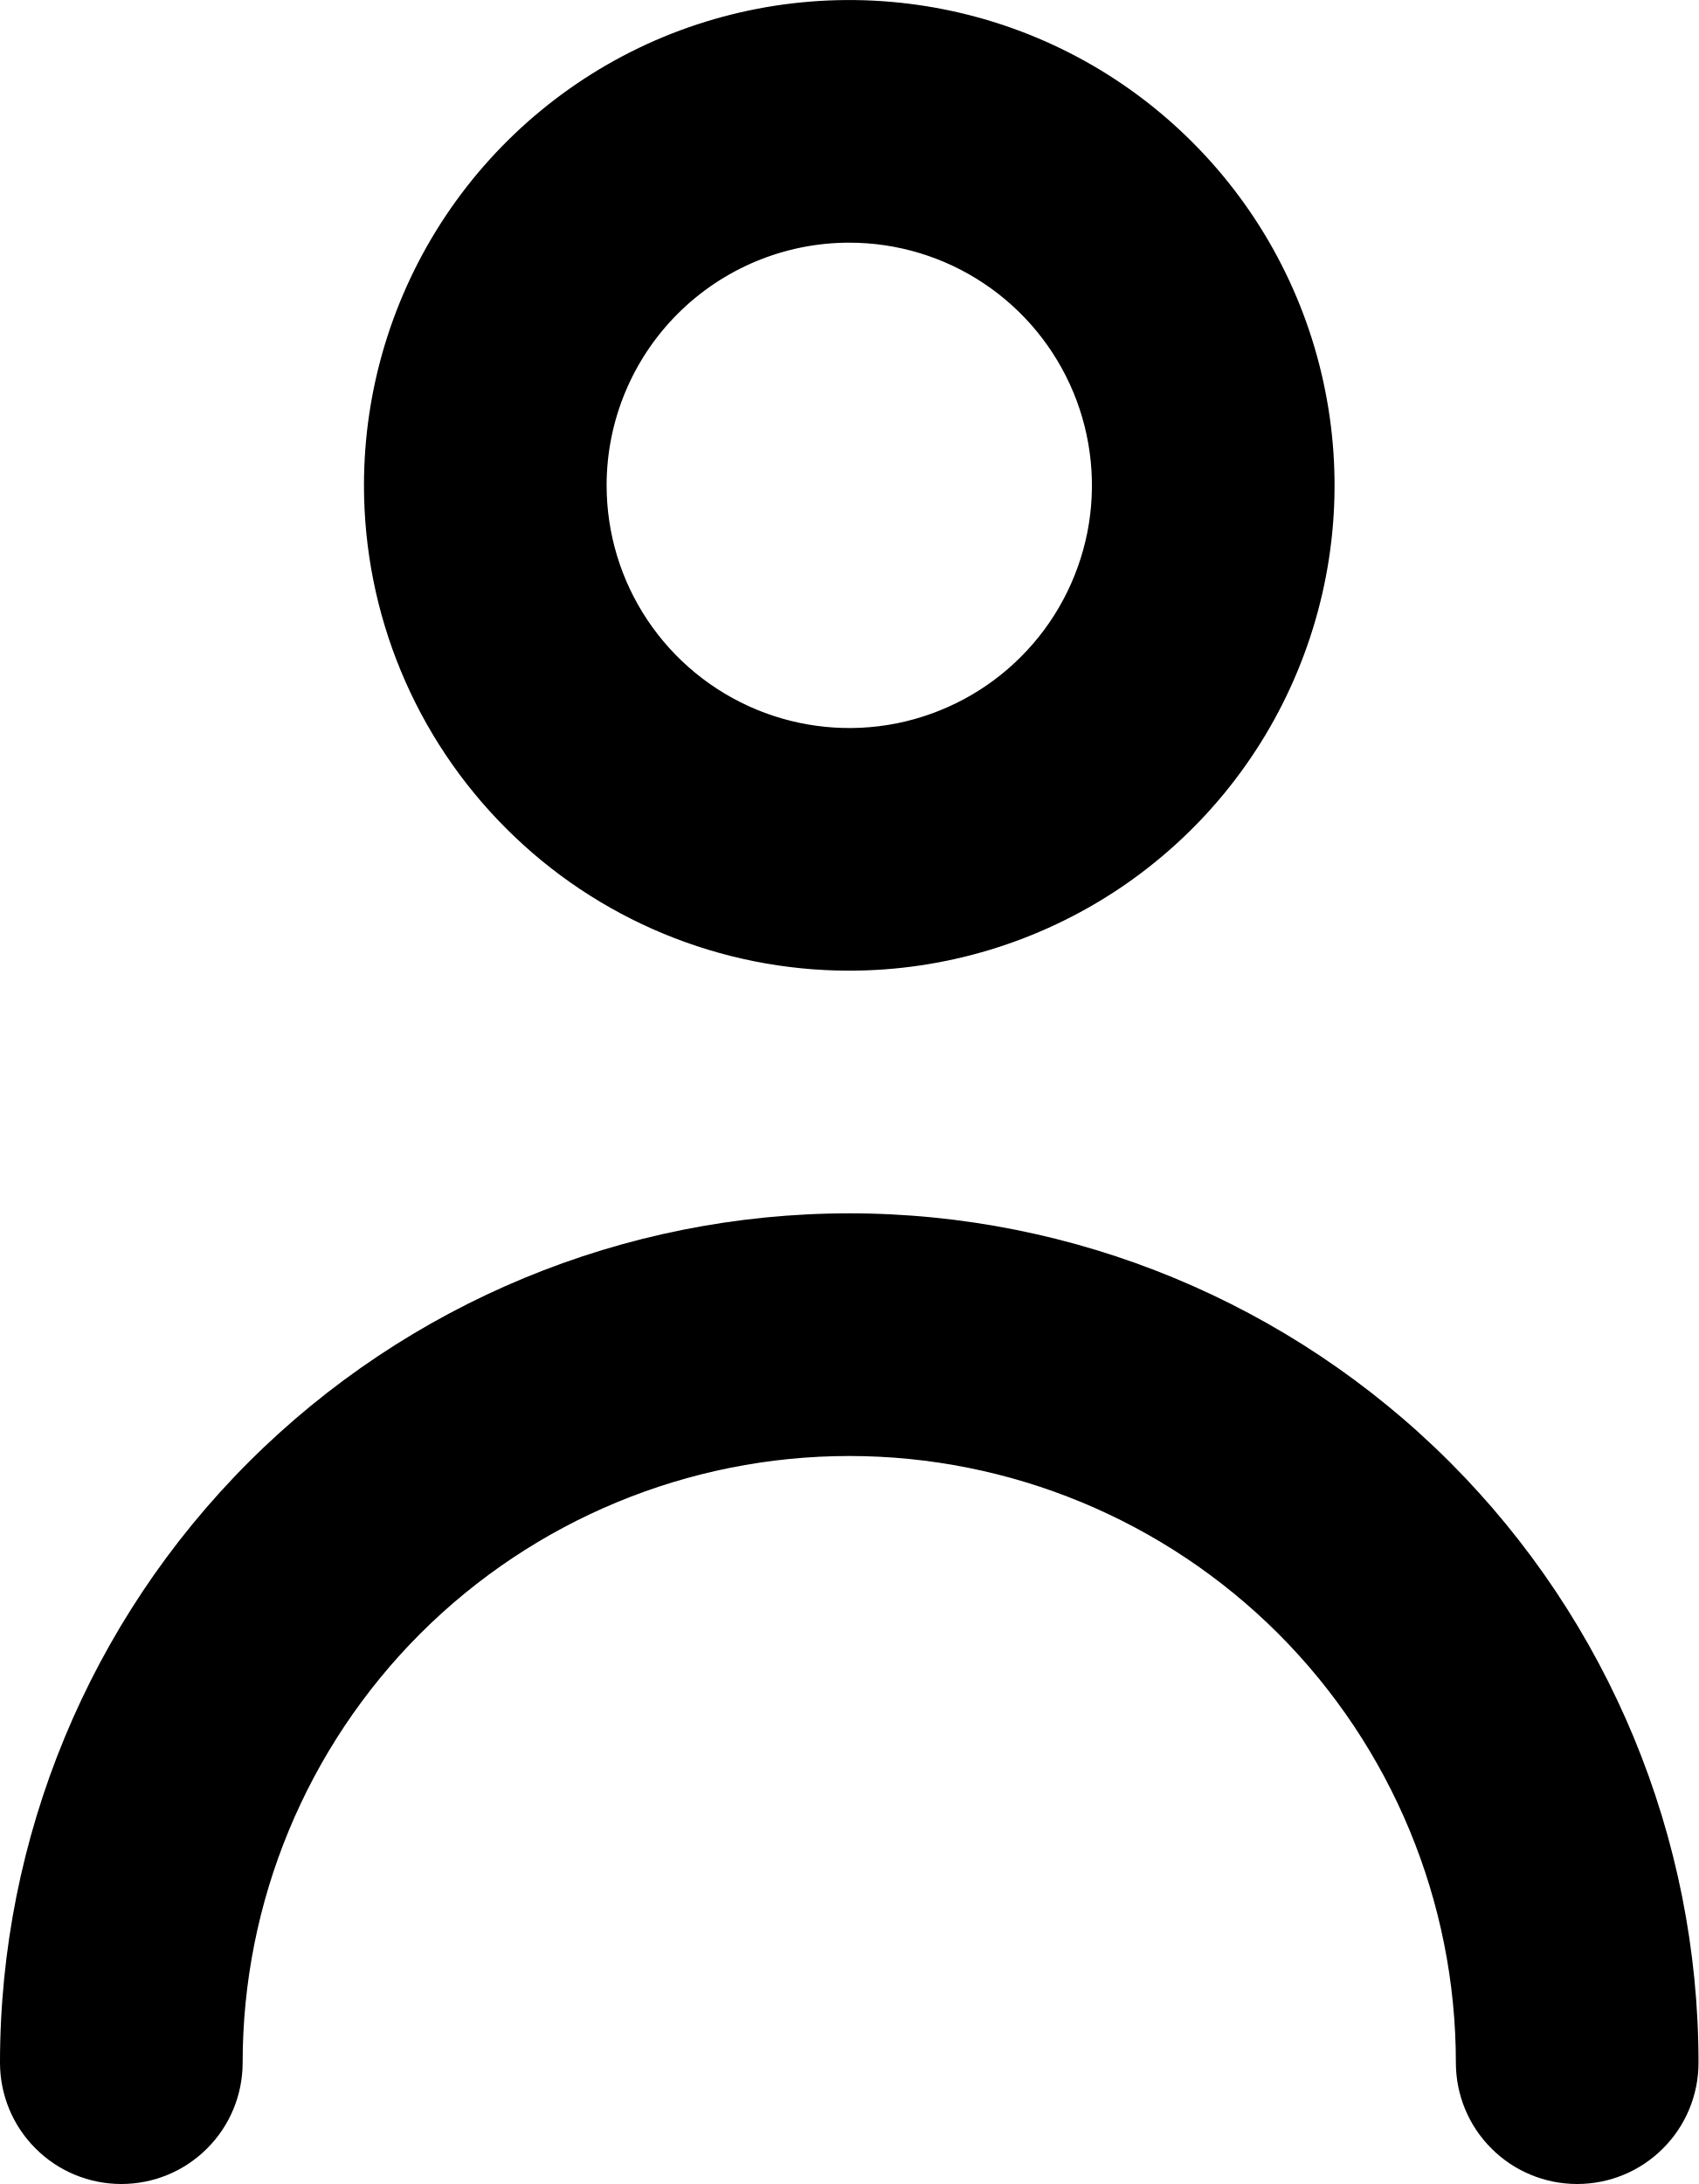
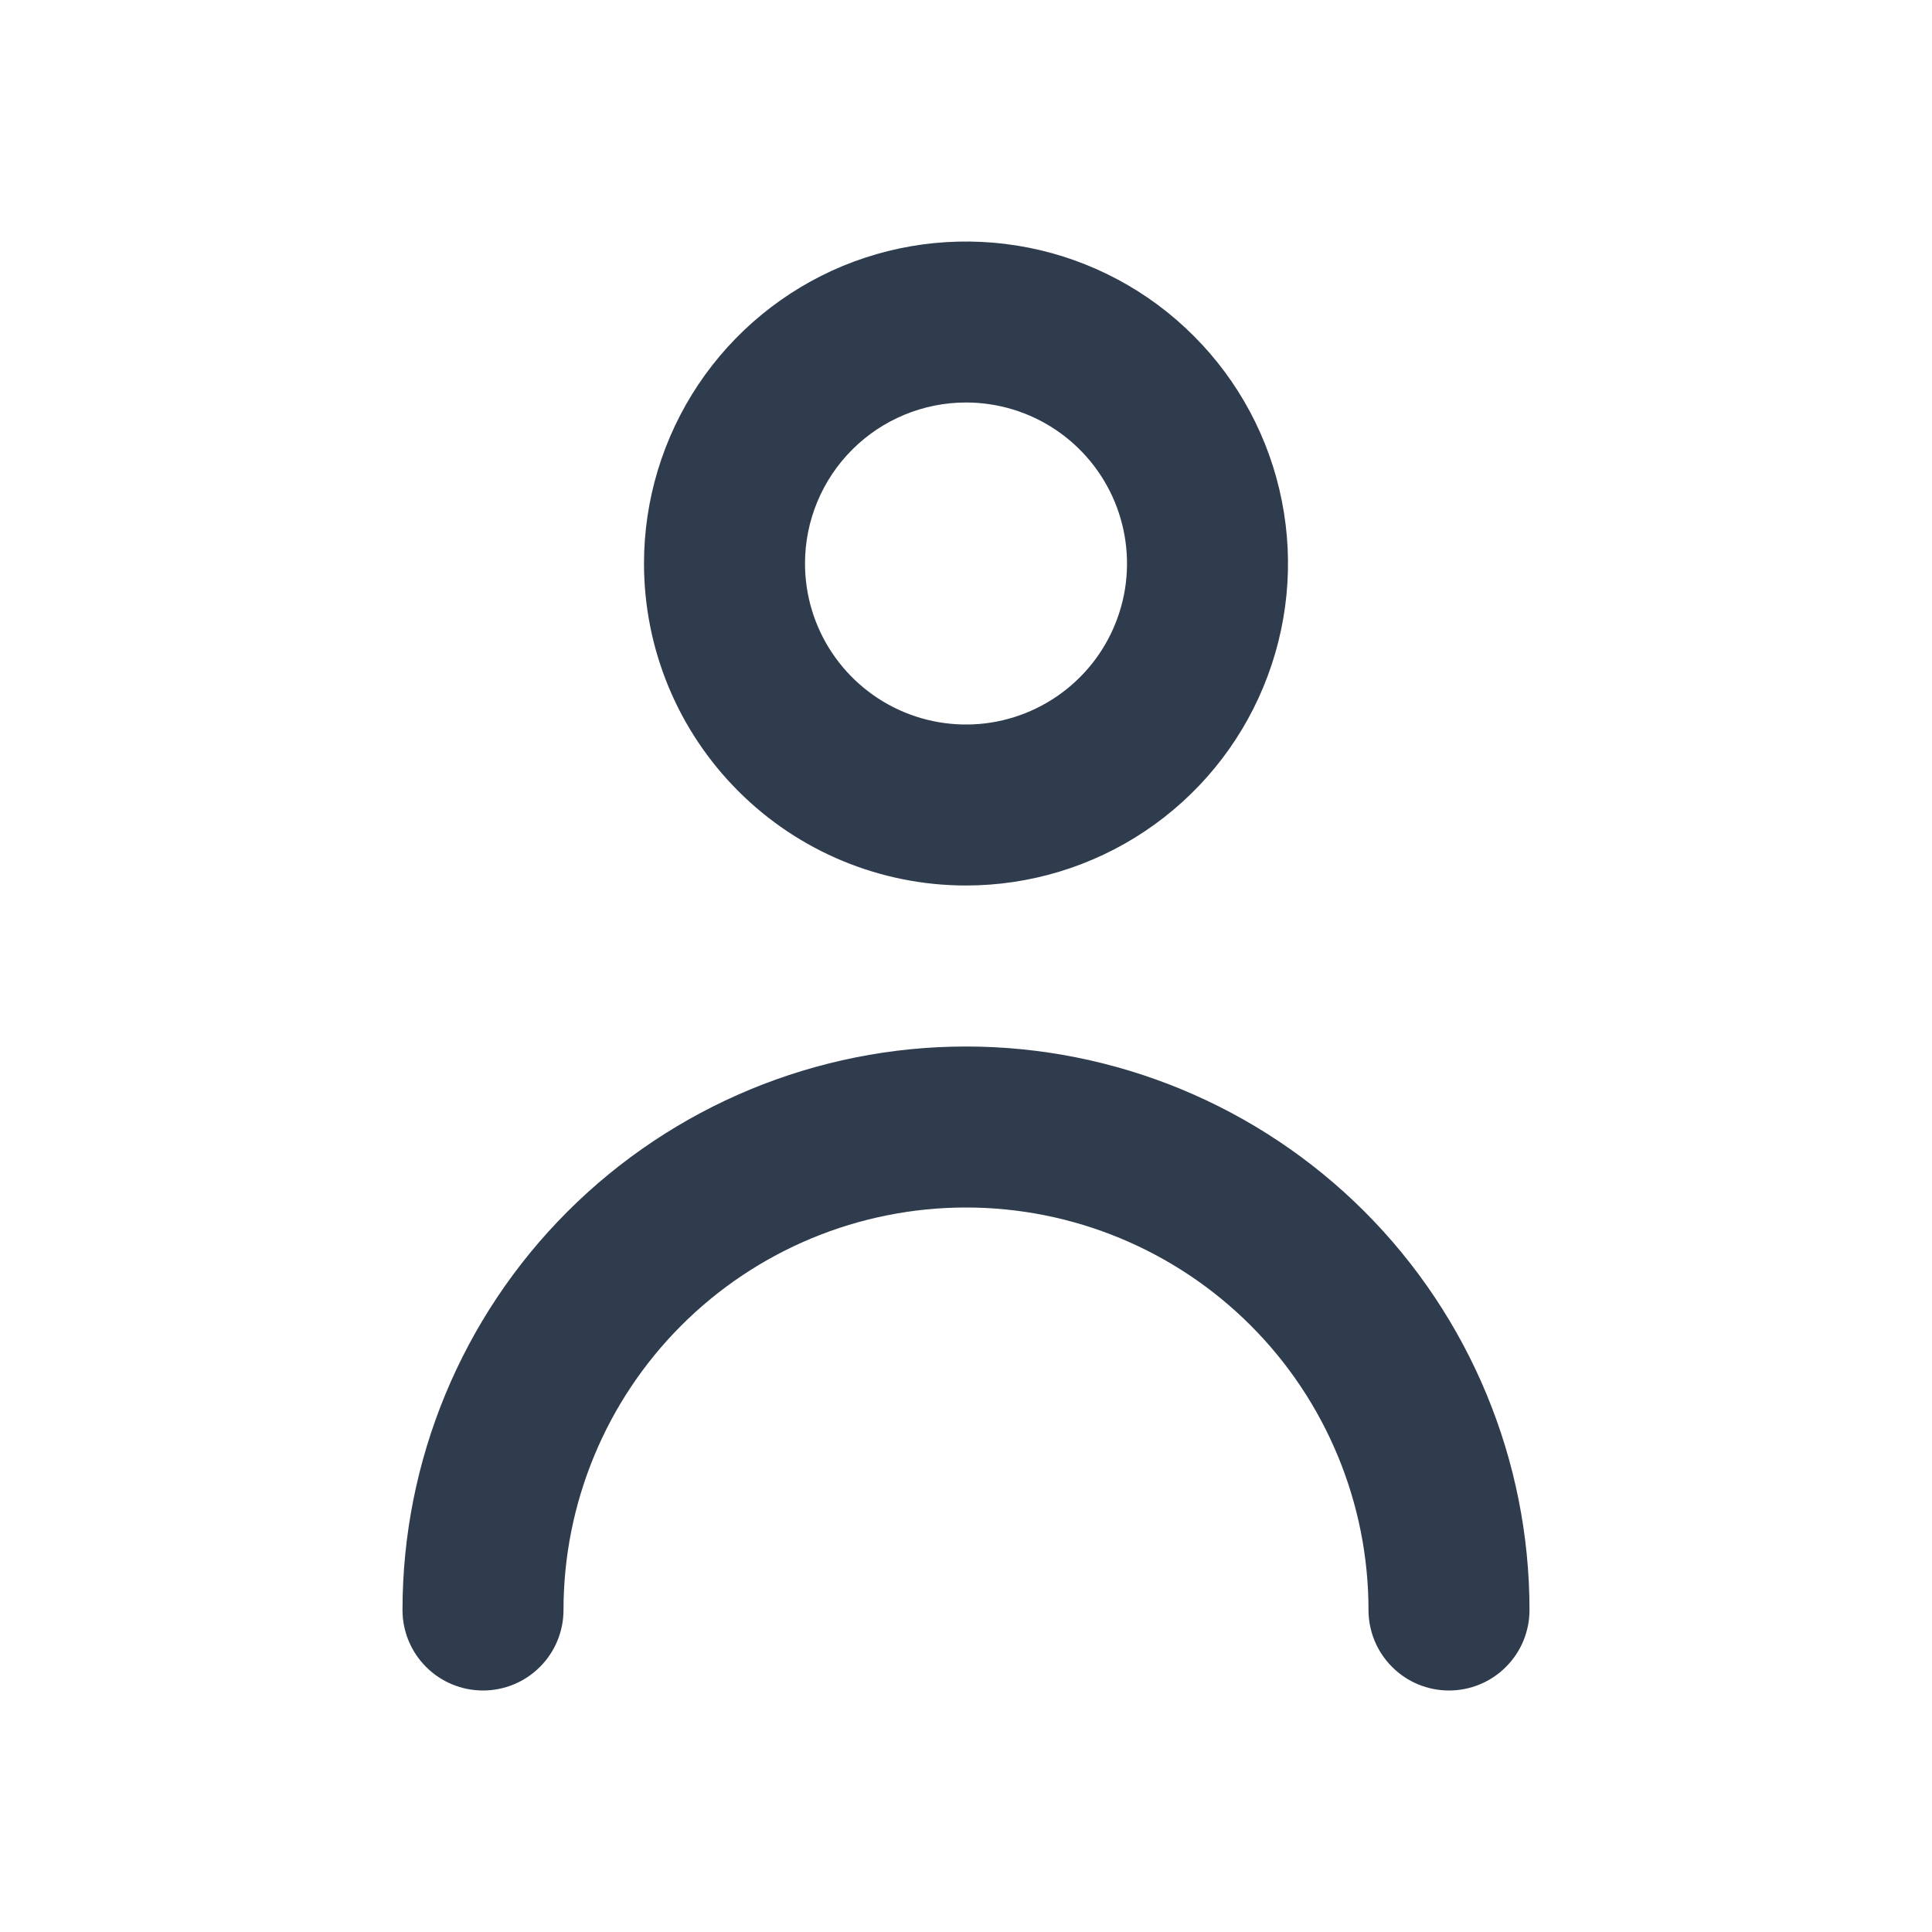
- <svg xmlns="http://www.w3.org/2000/svg" width="14" height="18" viewBox="0 0 14 18" fill="none">
-   <path d="M7 8C7.791 8 8.564 7.765 9.222 7.326C9.88 6.886 10.393 6.262 10.695 5.531C10.998 4.8 11.078 3.996 10.923 3.22C10.769 2.444 10.388 1.731 9.828 1.172C9.269 0.612 8.556 0.231 7.78 0.077C7.004 -0.077 6.2 0.002 5.469 0.304C4.738 0.607 4.114 1.12 3.674 1.778C3.235 2.436 3 3.209 3 4C3 5.061 3.421 6.078 4.172 6.828C4.922 7.579 5.939 8 7 8ZM7 2C7.396 2 7.782 2.117 8.111 2.337C8.44 2.557 8.696 2.869 8.848 3.235C8.999 3.6 9.039 4.002 8.962 4.39C8.884 4.778 8.694 5.135 8.414 5.414C8.135 5.694 7.778 5.884 7.39 5.962C7.002 6.039 6.6 5.999 6.235 5.848C5.869 5.696 5.557 5.44 5.337 5.111C5.117 4.782 5 4.396 5 4C5 3.47 5.211 2.961 5.586 2.586C5.961 2.211 6.47 2 7 2ZM7 10C5.143 10 3.363 10.738 2.05 12.05C0.737 13.363 0 15.143 0 17C0 17.265 0.105 17.52 0.293 17.707C0.48 17.895 0.735 18 1 18C1.265 18 1.52 17.895 1.707 17.707C1.895 17.52 2 17.265 2 17C2 15.674 2.527 14.402 3.464 13.464C4.402 12.527 5.674 12 7 12C8.326 12 9.598 12.527 10.536 13.464C11.473 14.402 12 15.674 12 17C12 17.265 12.105 17.52 12.293 17.707C12.48 17.895 12.735 18 13 18C13.265 18 13.52 17.895 13.707 17.707C13.895 17.52 14 17.265 14 17C14 15.143 13.262 13.363 11.95 12.05C10.637 10.738 8.857 10 7 10Z" fill="black" />
+ <svg xmlns="http://www.w3.org/2000/svg" width="24" height="24" viewBox="0 0 24 24" fill="none">
+   <path d="M12 11C12.791 11 13.565 10.765 14.222 10.326C14.88 9.886 15.393 9.262 15.695 8.531C15.998 7.8 16.078 6.996 15.923 6.22C15.769 5.444 15.388 4.731 14.828 4.172C14.269 3.612 13.556 3.231 12.78 3.077C12.004 2.923 11.2 3.002 10.469 3.304C9.738 3.607 9.114 4.12 8.674 4.778C8.235 5.436 8 6.209 8 7C8 8.061 8.421 9.078 9.172 9.828C9.922 10.579 10.939 11 12 11ZM12 5C12.396 5 12.782 5.117 13.111 5.337C13.44 5.557 13.696 5.869 13.848 6.235C13.999 6.6 14.039 7.002 13.962 7.39C13.884 7.778 13.694 8.135 13.414 8.414C13.134 8.694 12.778 8.884 12.39 8.962C12.002 9.039 11.6 8.999 11.235 8.848C10.869 8.696 10.557 8.44 10.337 8.111C10.117 7.782 10 7.396 10 7C10 6.47 10.211 5.961 10.586 5.586C10.961 5.211 11.47 5 12 5ZM12 13C10.143 13 8.363 13.738 7.05 15.05C5.737 16.363 5 18.143 5 20C5 20.265 5.105 20.52 5.293 20.707C5.48 20.895 5.735 21 6 21C6.265 21 6.52 20.895 6.707 20.707C6.895 20.52 7 20.265 7 20C7 18.674 7.527 17.402 8.464 16.465C9.402 15.527 10.674 15 12 15C13.326 15 14.598 15.527 15.536 16.465C16.473 17.402 17 18.674 17 20C17 20.265 17.105 20.52 17.293 20.707C17.48 20.895 17.735 21 18 21C18.265 21 18.52 20.895 18.707 20.707C18.895 20.52 19 20.265 19 20C19 18.143 18.262 16.363 16.95 15.05C15.637 13.738 13.857 13 12 13Z" fill="#2F3C4E" />
</svg>
